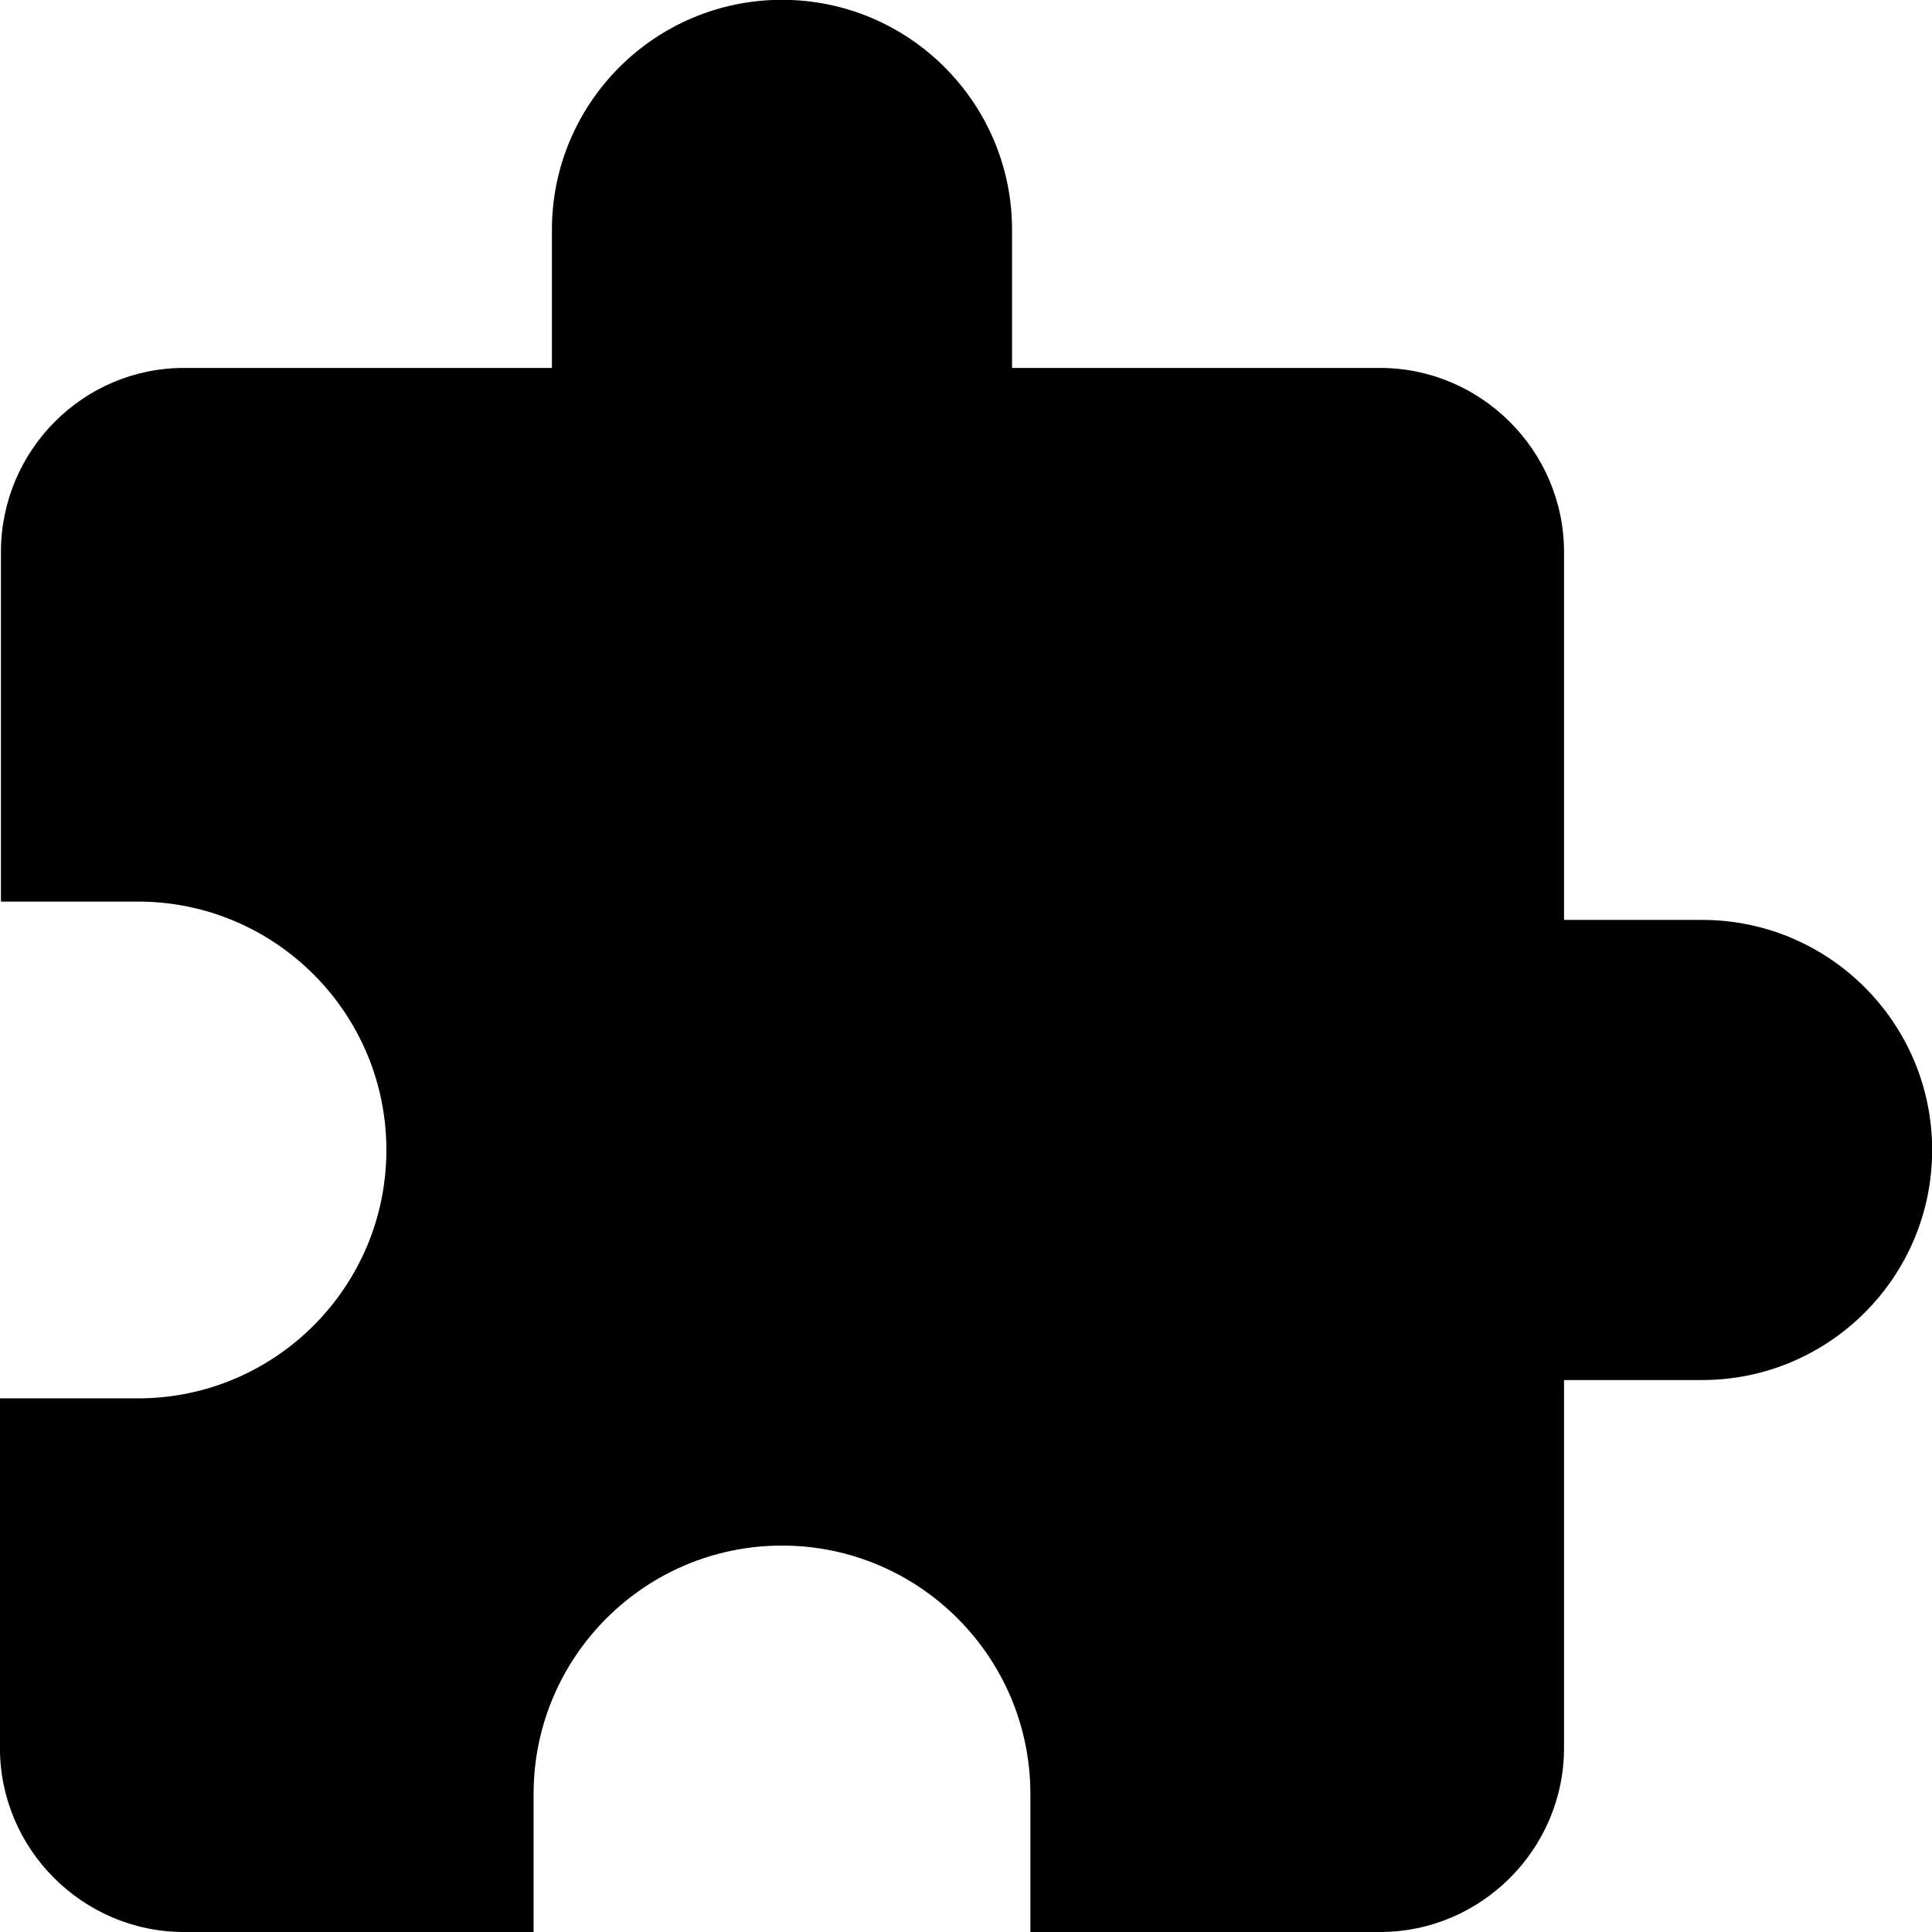
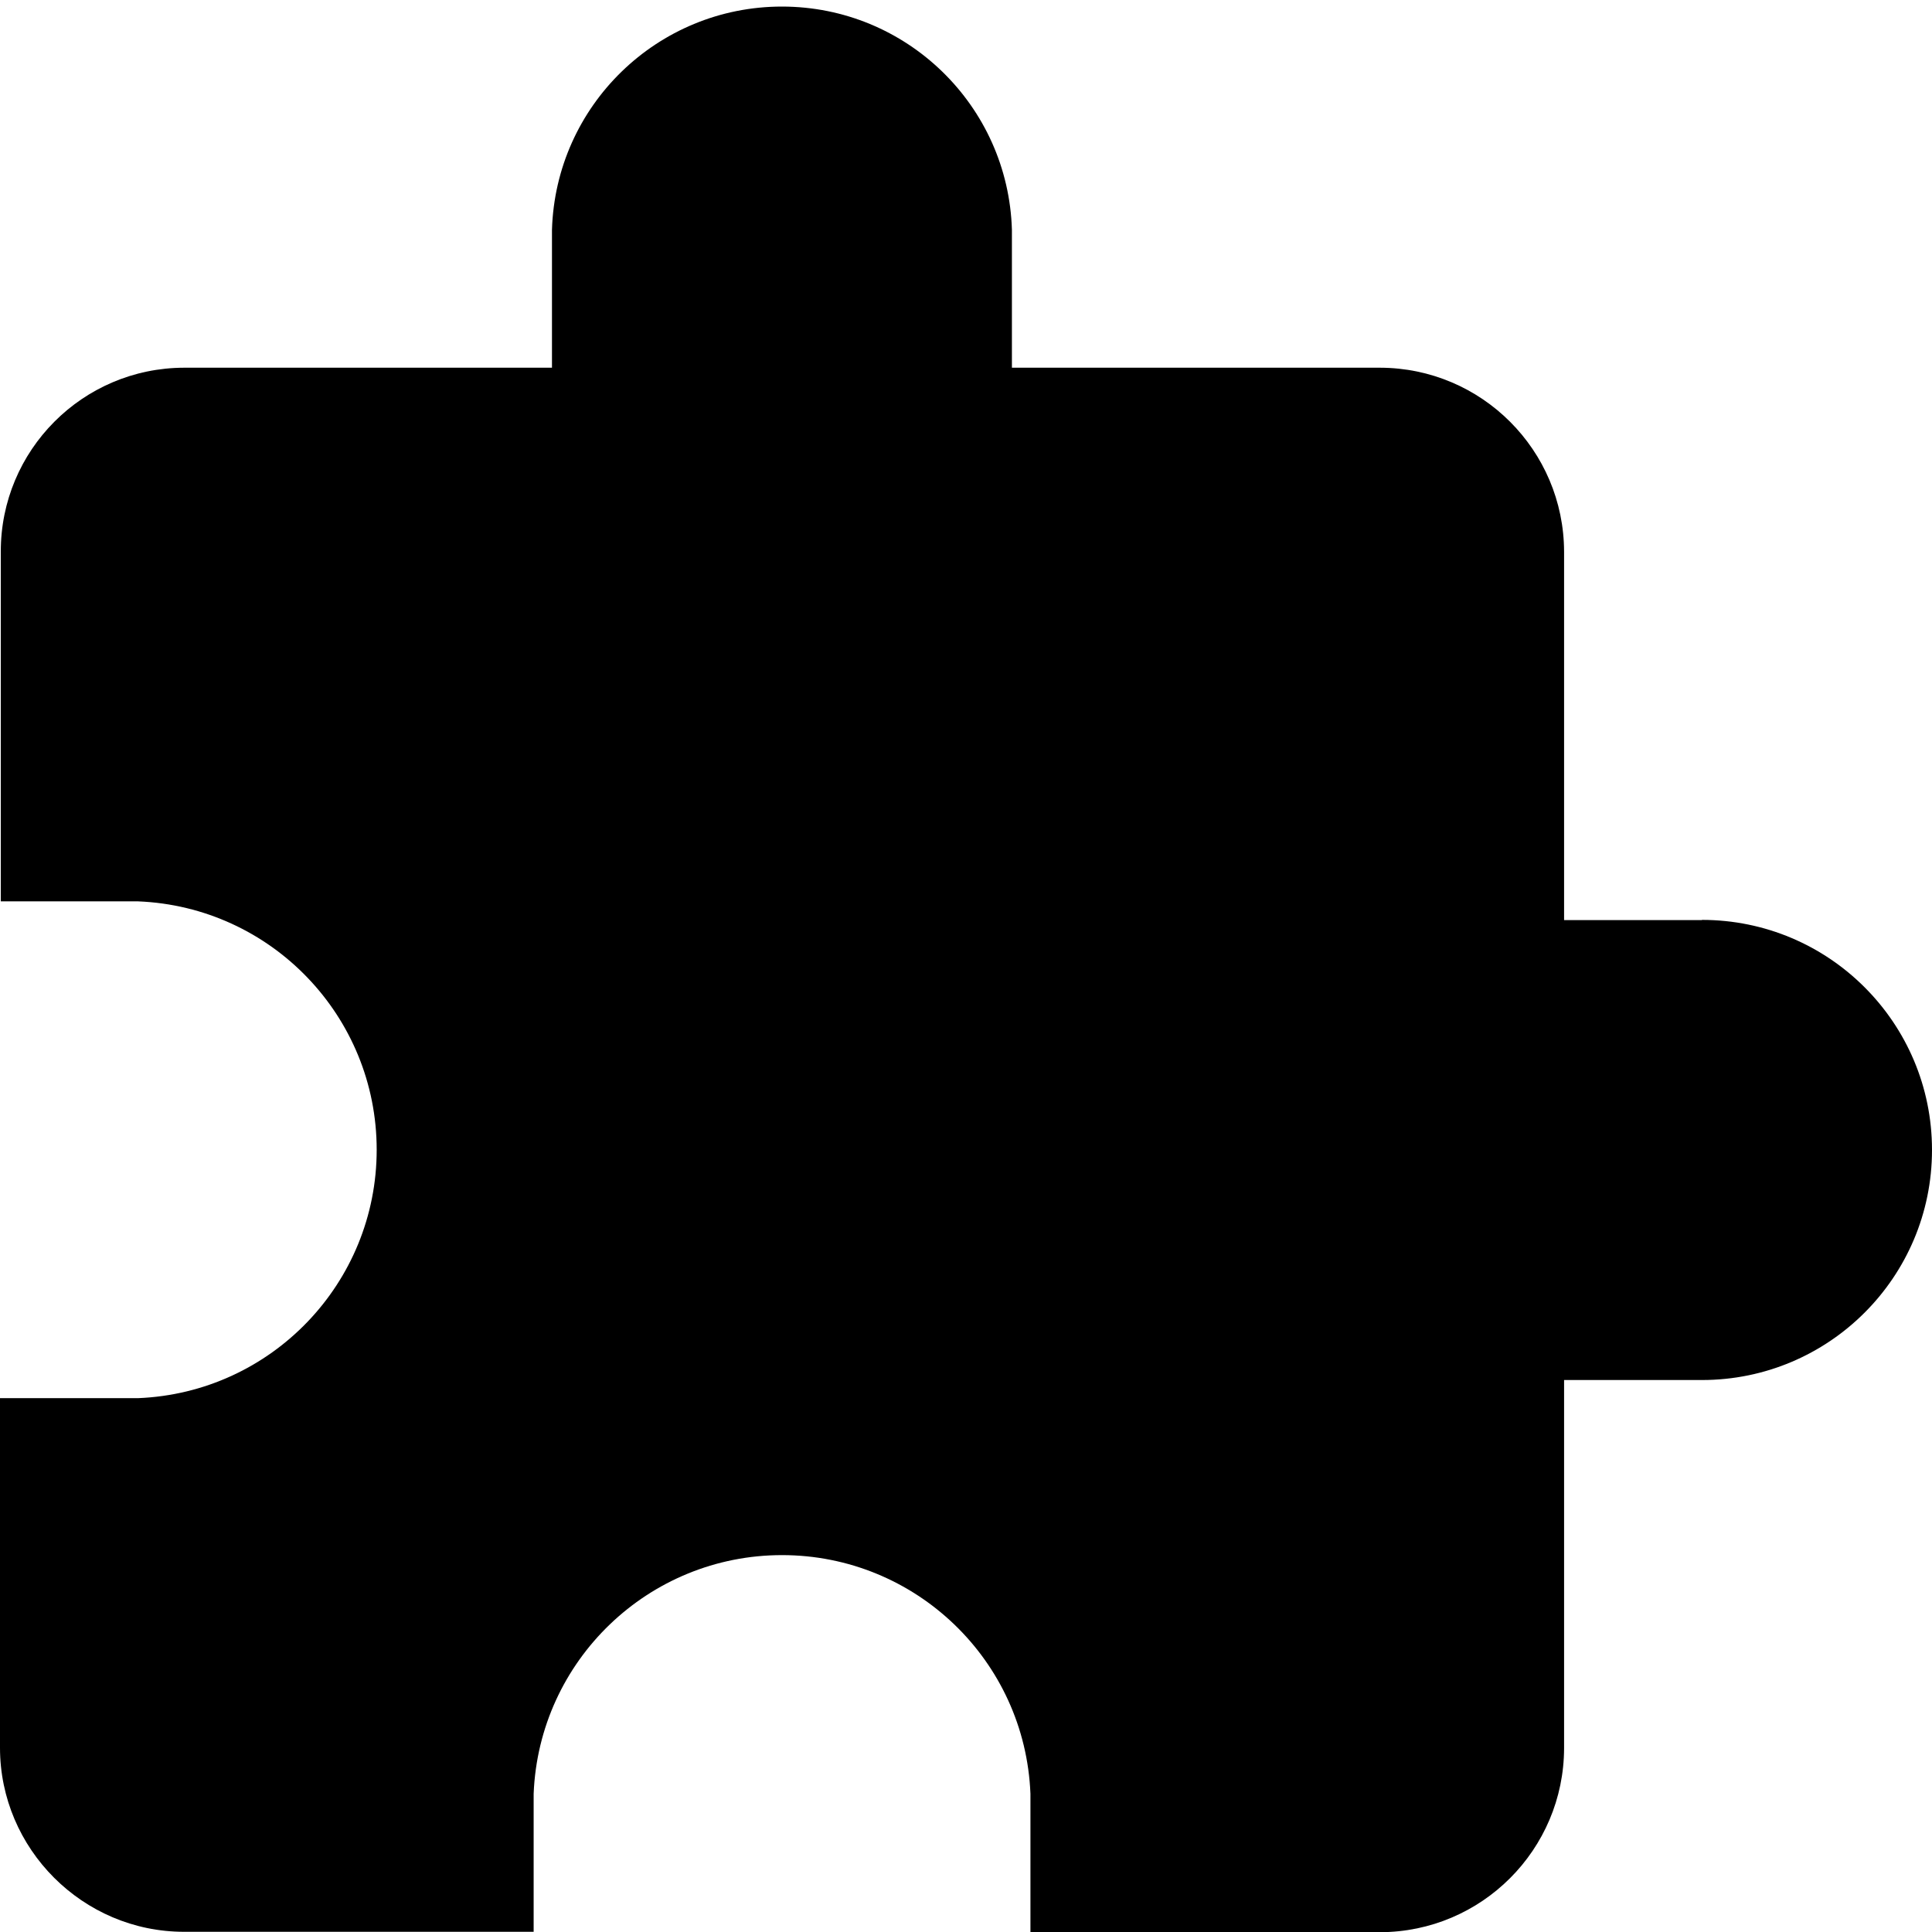
- <svg xmlns="http://www.w3.org/2000/svg" width="9.699mm" height="9.699mm" viewBox="0 0 9.699 9.699" version="1.1" id="svg13826">
-   <defs id="defs13820" />
-   <g id="layer1" transform="translate(-5.725274,-5.074906)">
-     <path style="fill:#000000;fill-opacity:1;stroke-width:0.462" d="m 14.27,9.693 h -0.693 v -1.847 c 0,-0.508 -0.416,-0.924 -0.924,-0.924 h -1.847 v -0.693 c 0,-0.637 -0.517,-1.155 -1.155,-1.155 -0.637,0 -1.155,0.517 -1.155,1.155 v 0.693 h -1.847 c -0.508,0 -0.919,0.416 -0.919,0.924 v 1.755 h 0.688 c 0.688,0 1.247,0.559 1.247,1.247 0,0.688 -0.559,1.247 -1.247,1.247 h -0.693 v 1.755 c 0,0.508 0.416,0.924 0.924,0.924 h 1.755 v -0.693 c 0,-0.688 0.559,-1.247 1.247,-1.247 0.688,0 1.247,0.559 1.247,1.247 v 0.693 h 1.755 c 0.508,0 0.924,-0.416 0.924,-0.924 v -1.847 h 0.693 c 0.637,0 1.155,-0.517 1.155,-1.155 0,-0.637 -0.517,-1.155 -1.155,-1.155 z" id="path7415" />
-   </g>
+ <svg xmlns="http://www.w3.org/2000/svg" width="36.657" height="36.657" viewBox="0 0 9.699 9.699">
+   <path d="M8.544 4.619h-.692V2.77a.926.926 0 00-.924-.924H5.08v-.692a1.155 1.155 0 00-2.309 0v.692H.924a.922.922 0 00-.92.924v1.755h.689a1.248 1.248 0 010 2.494H0v1.755c0 .508.416.924.924.924h1.755v-.693a1.248 1.248 0 012.494 0V9.7h1.755a.926.926 0 00.924-.924V6.928h.692a1.155 1.155 0 000-2.31z" />
</svg>
